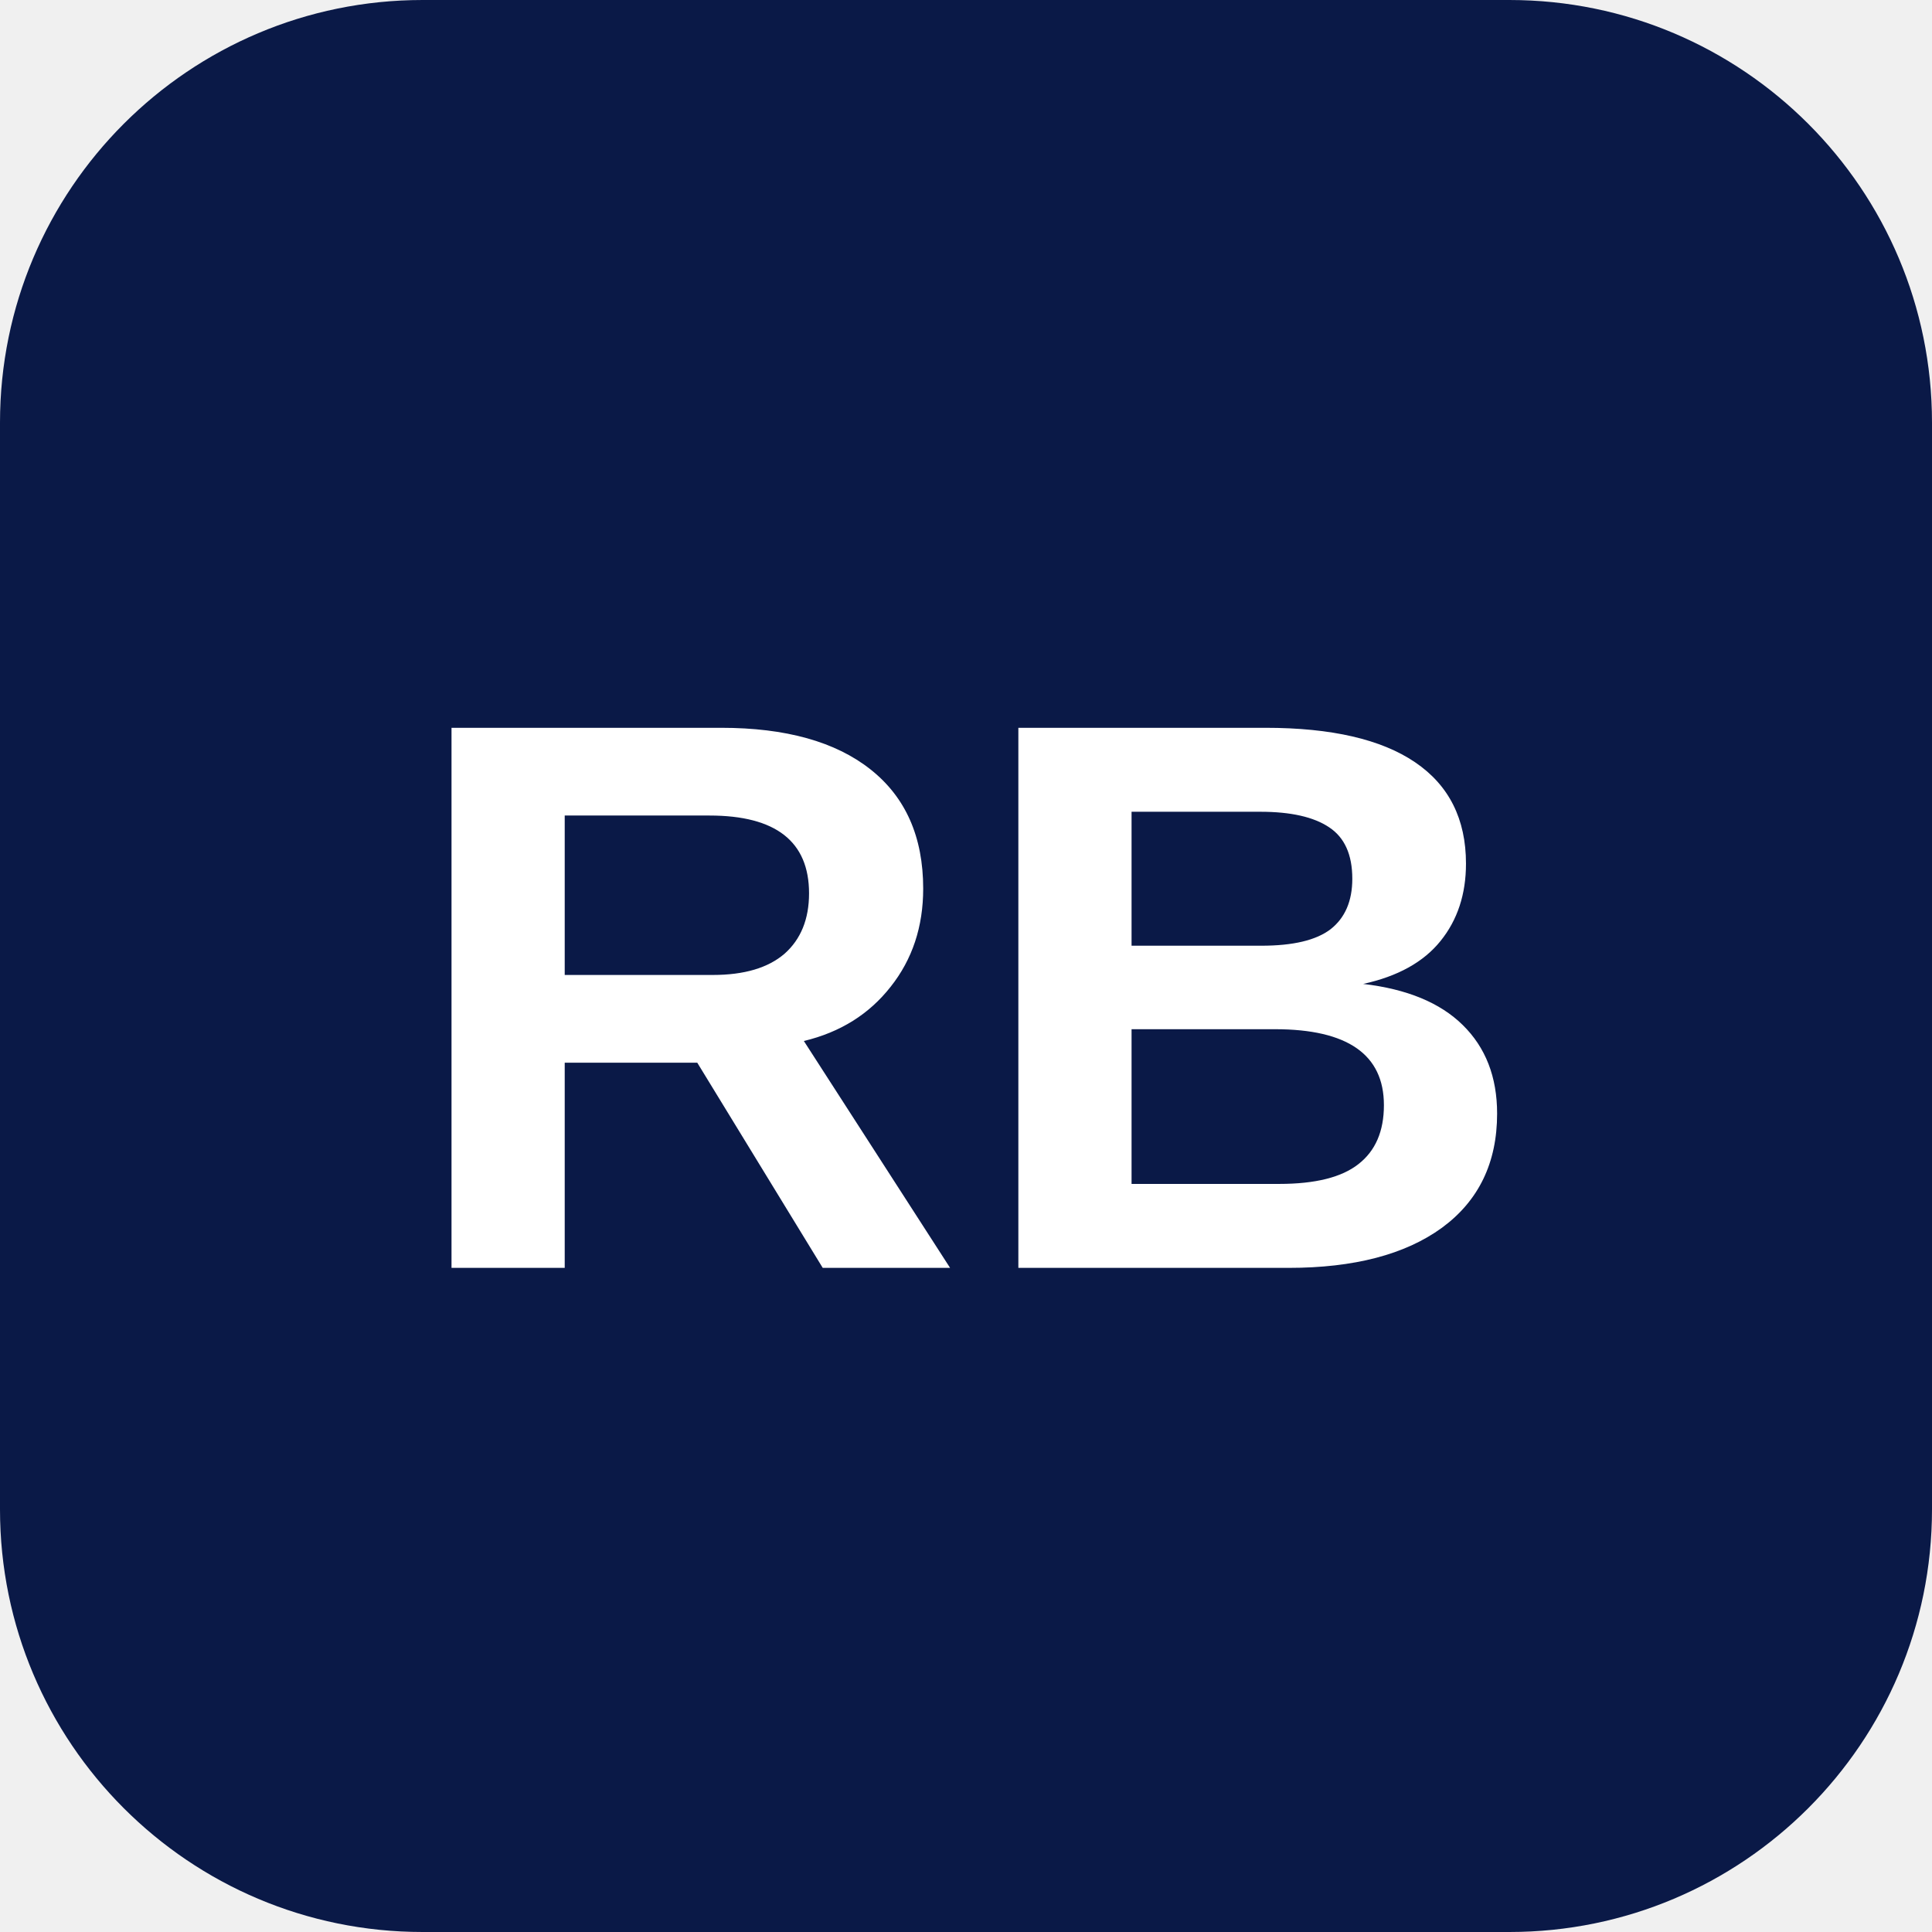
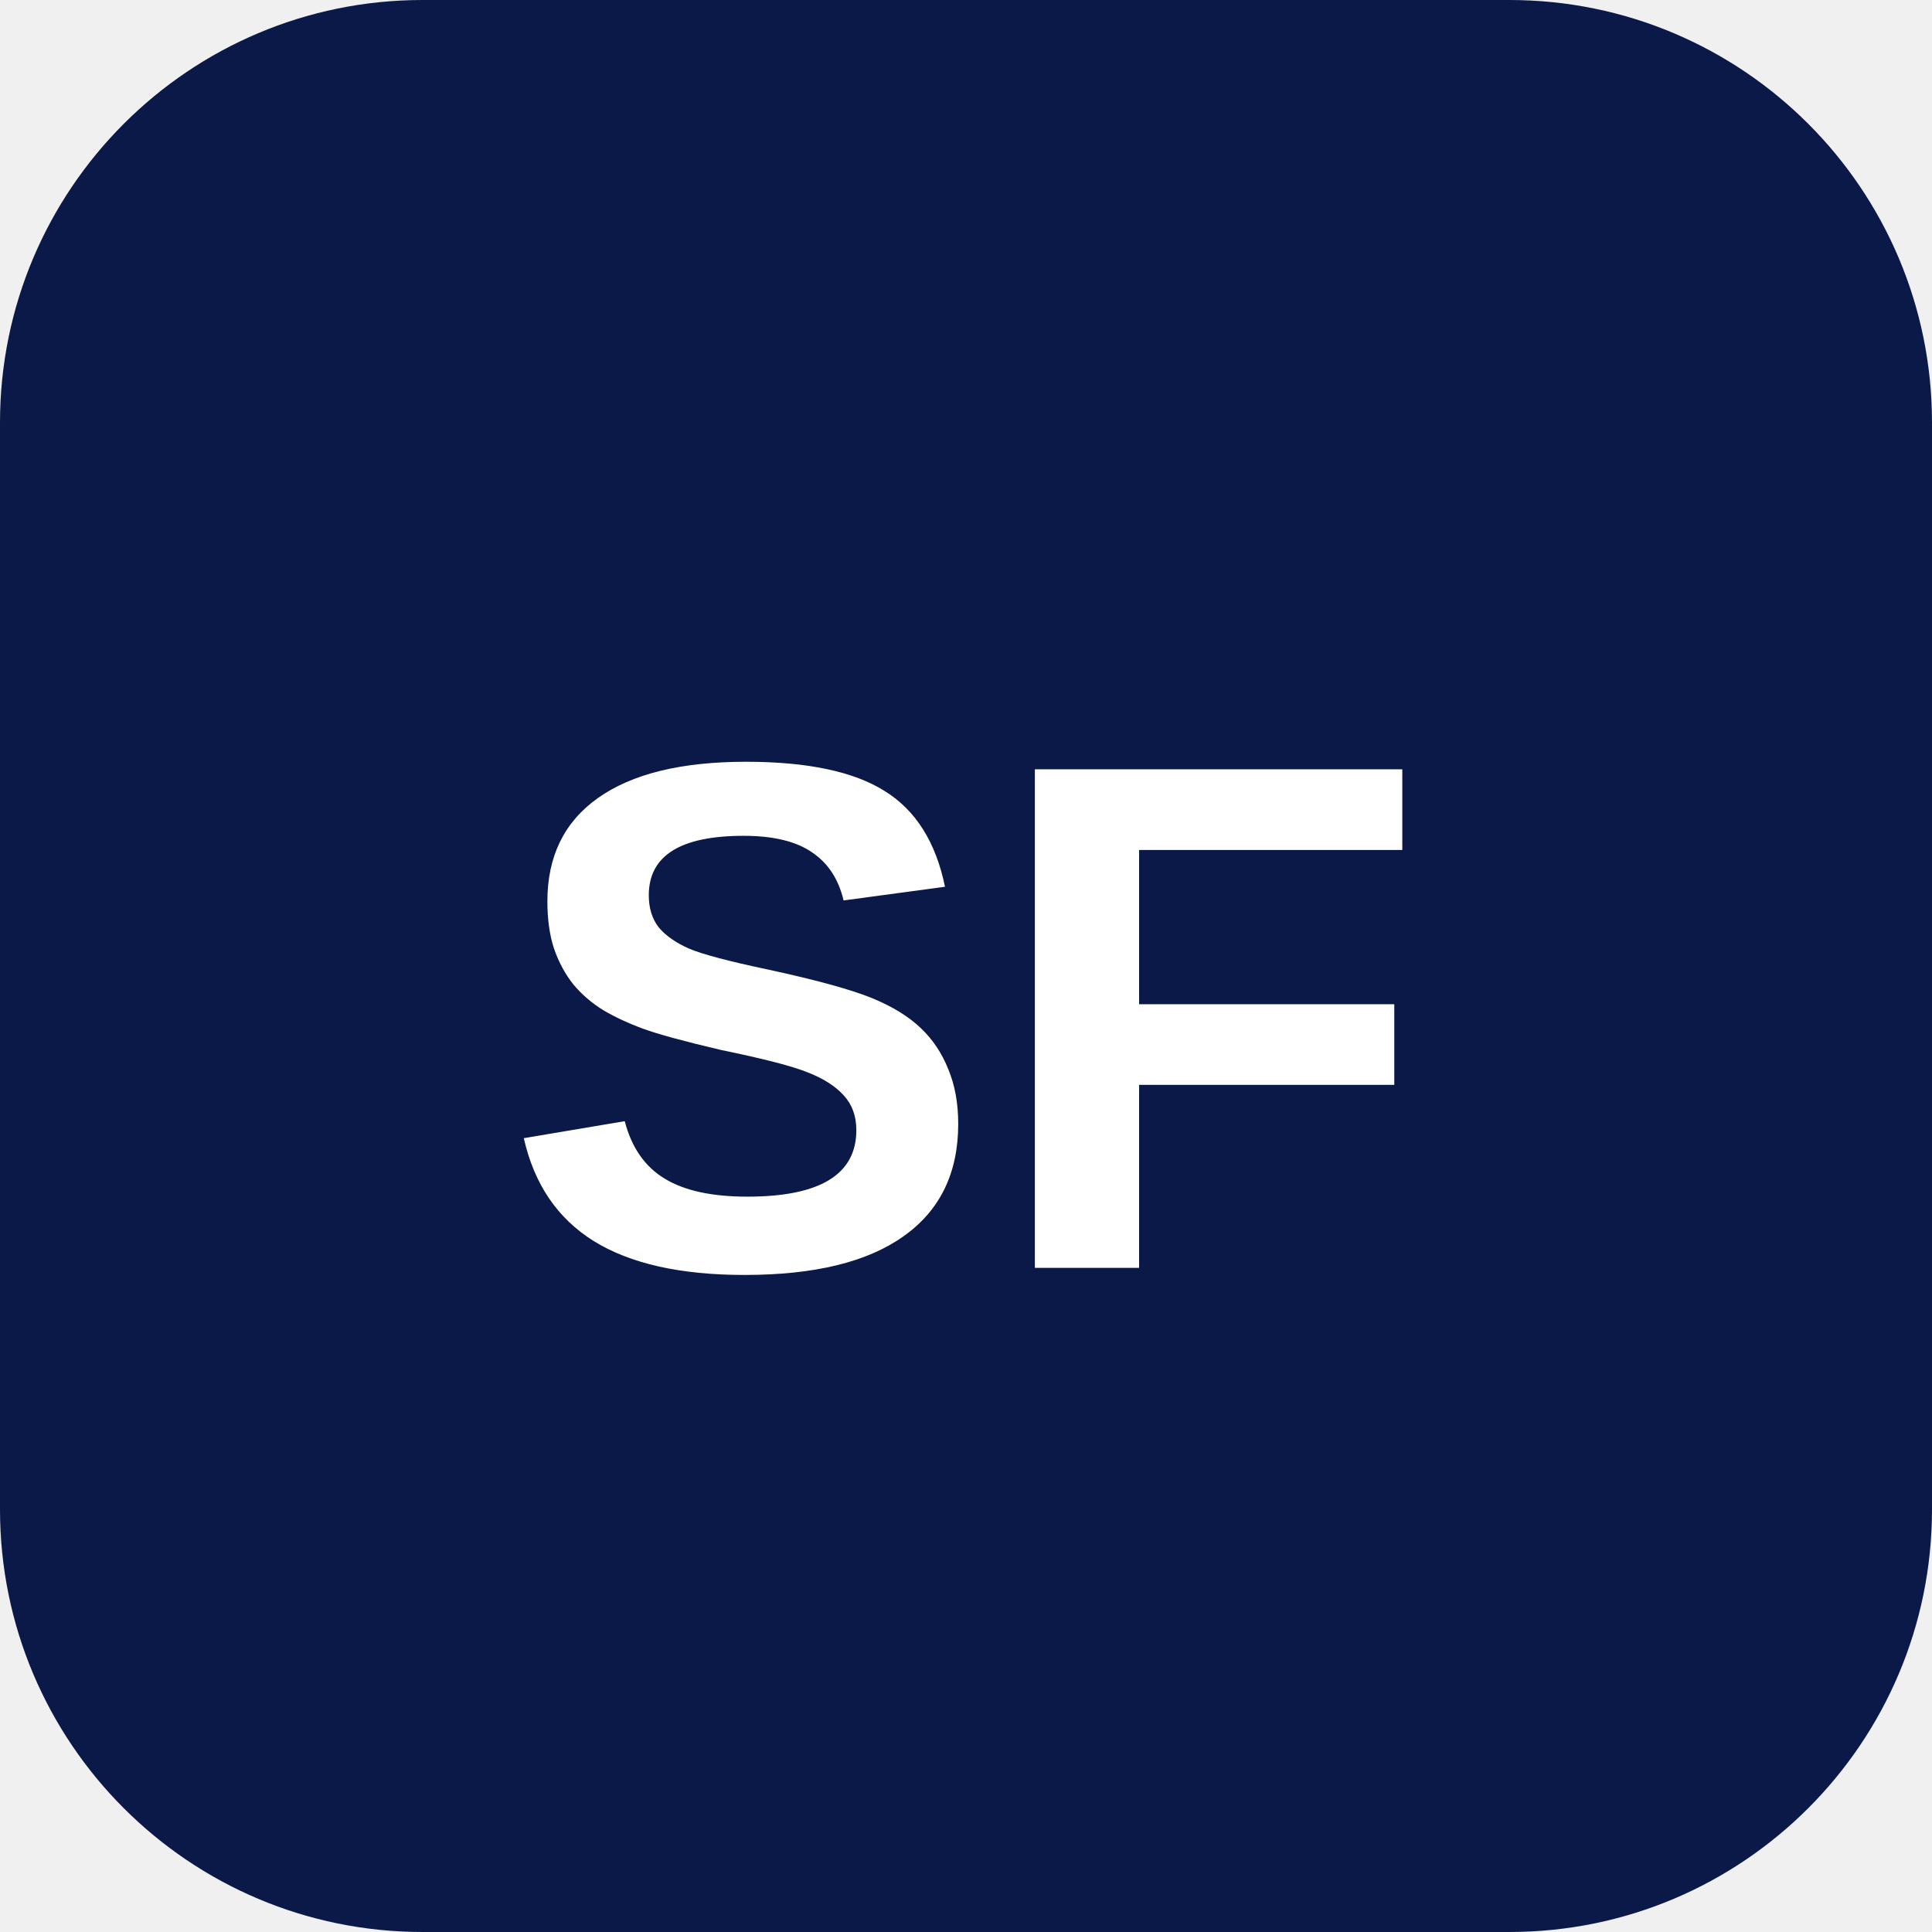
<svg xmlns="http://www.w3.org/2000/svg" viewBox="0 0 64 64">
  <rect width="64" height="64" rx="14" fill="#0a1947" />
-   <text x="32" y="42" font-family="Arial, Helvetica, sans-serif" font-size="26" font-weight="700" fill="#ffffff" text-anchor="middle">RB</text>
+   <text x="32" y="42" font-family="Arial, Helvetica, sans-serif" font-size="24" font-weight="700" fill="#ffffff" text-anchor="middle">SF</text>
</svg>
